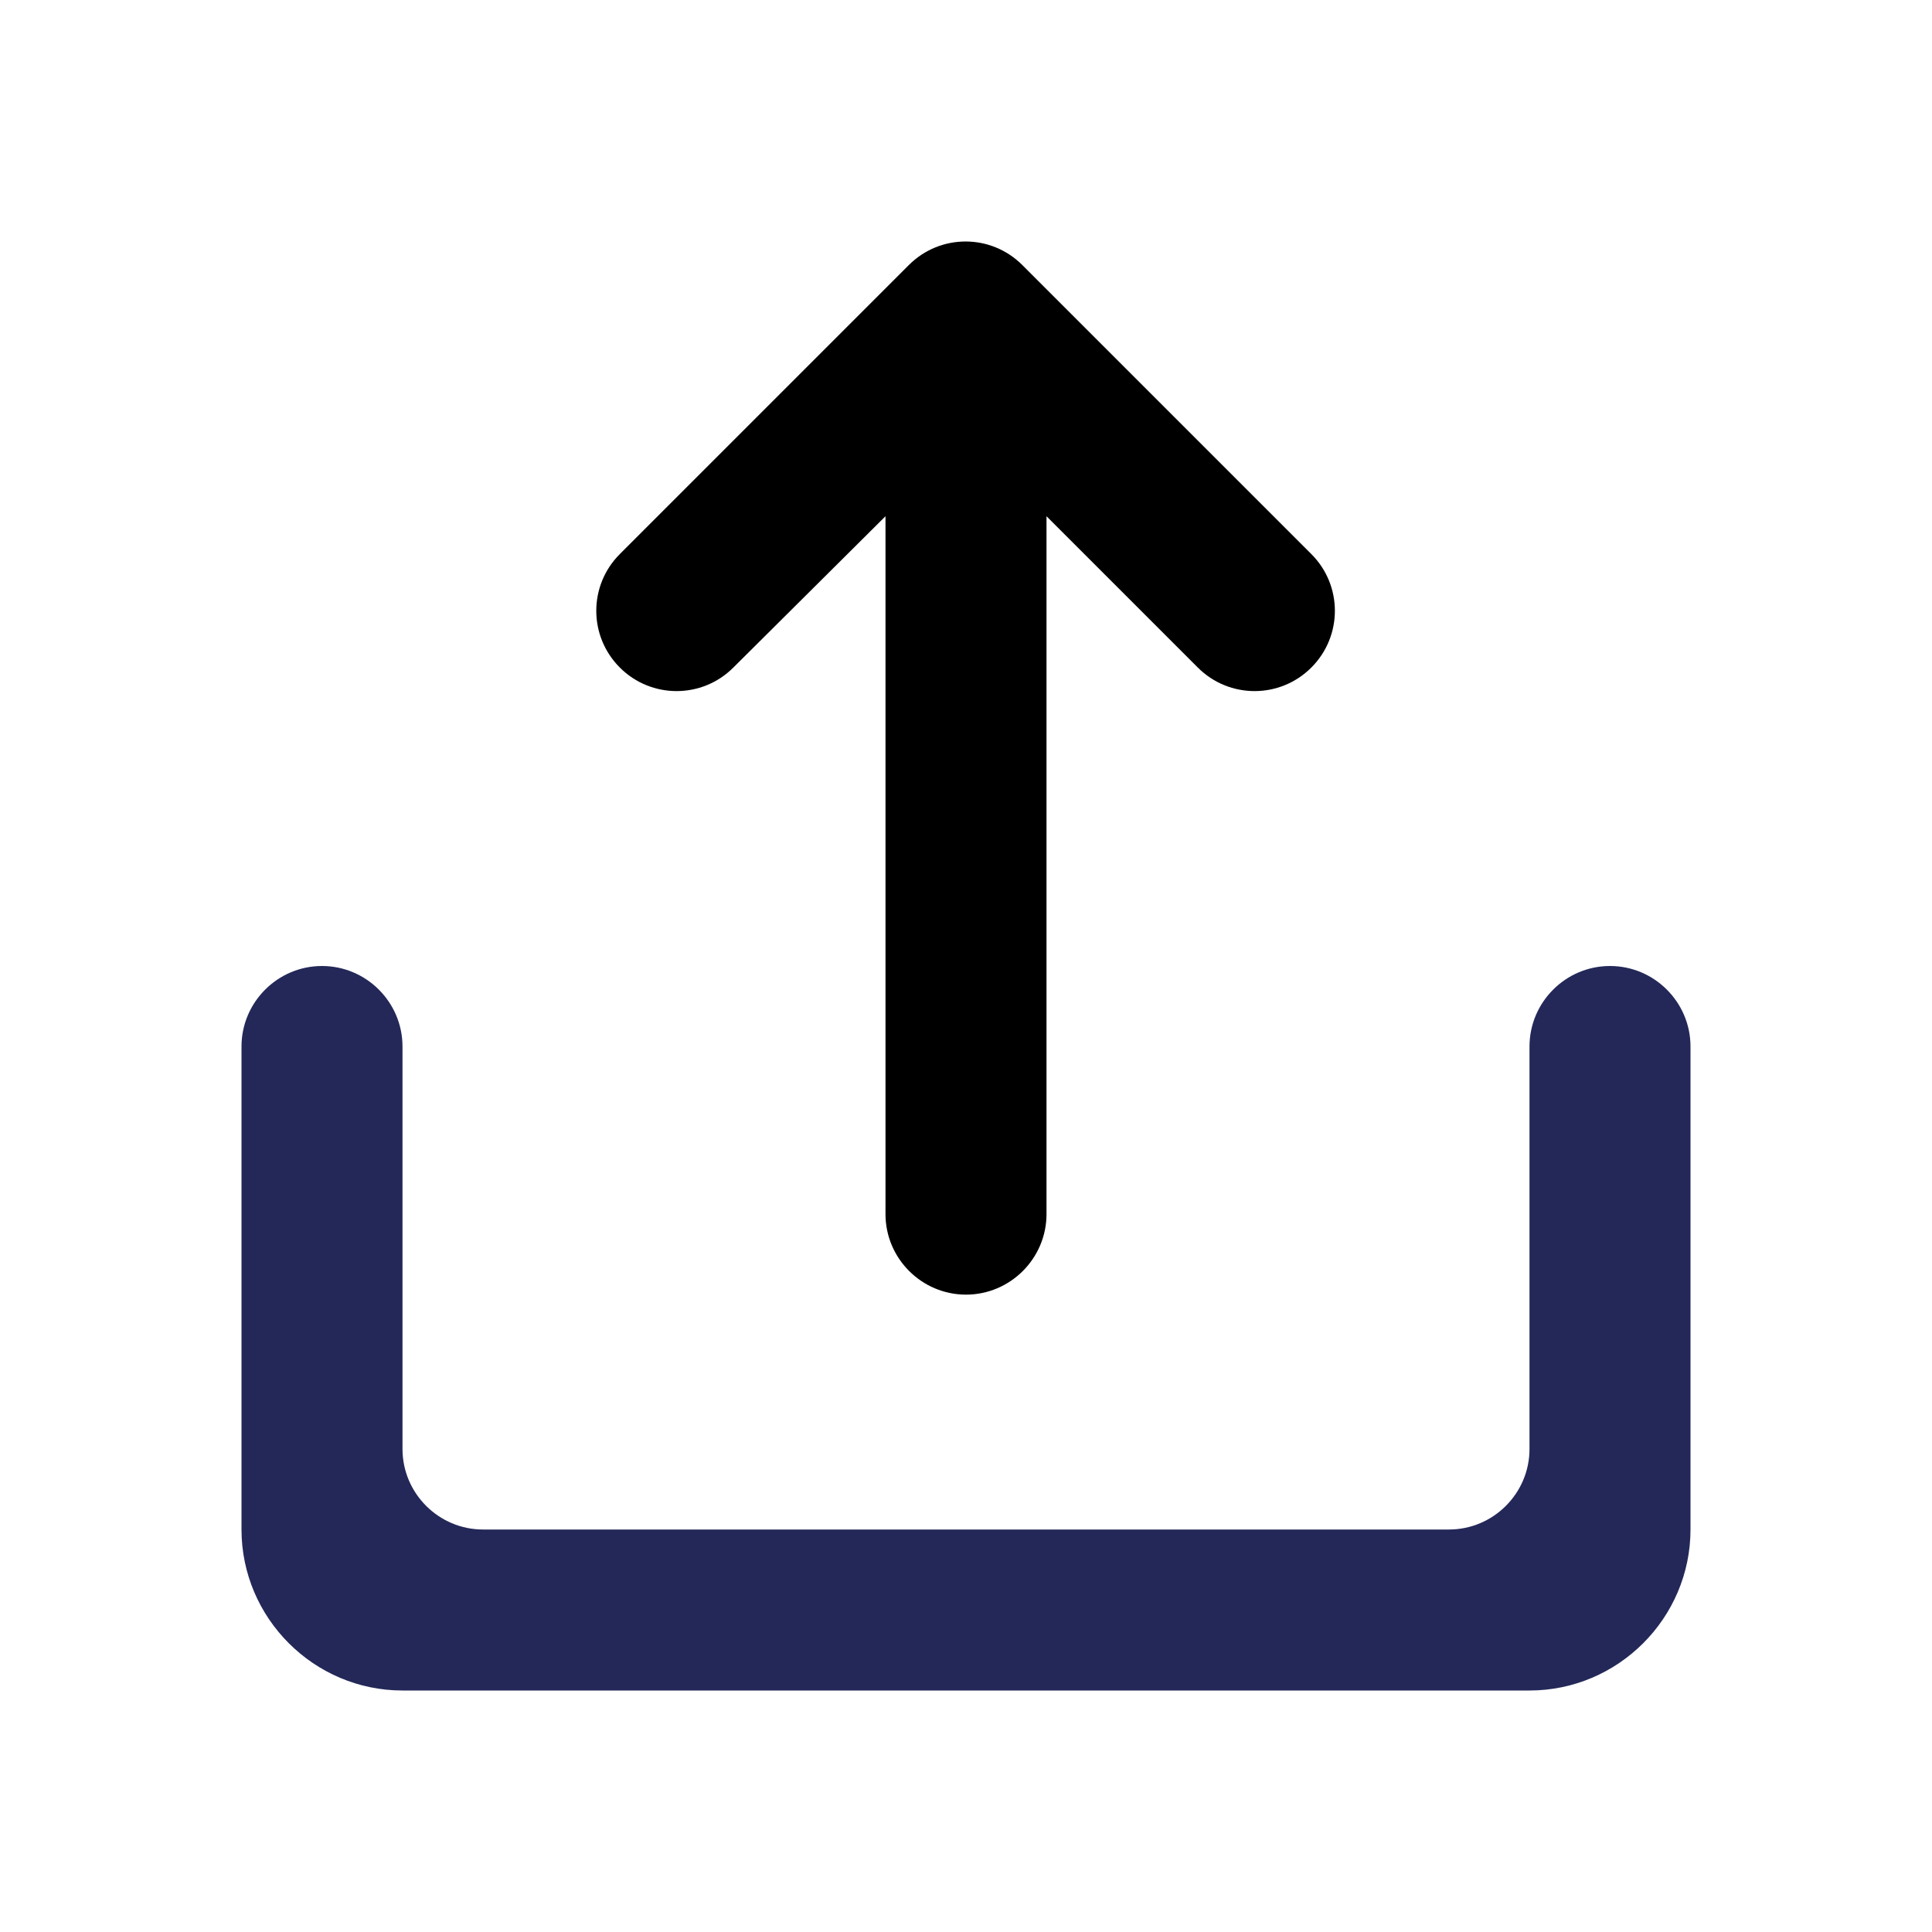
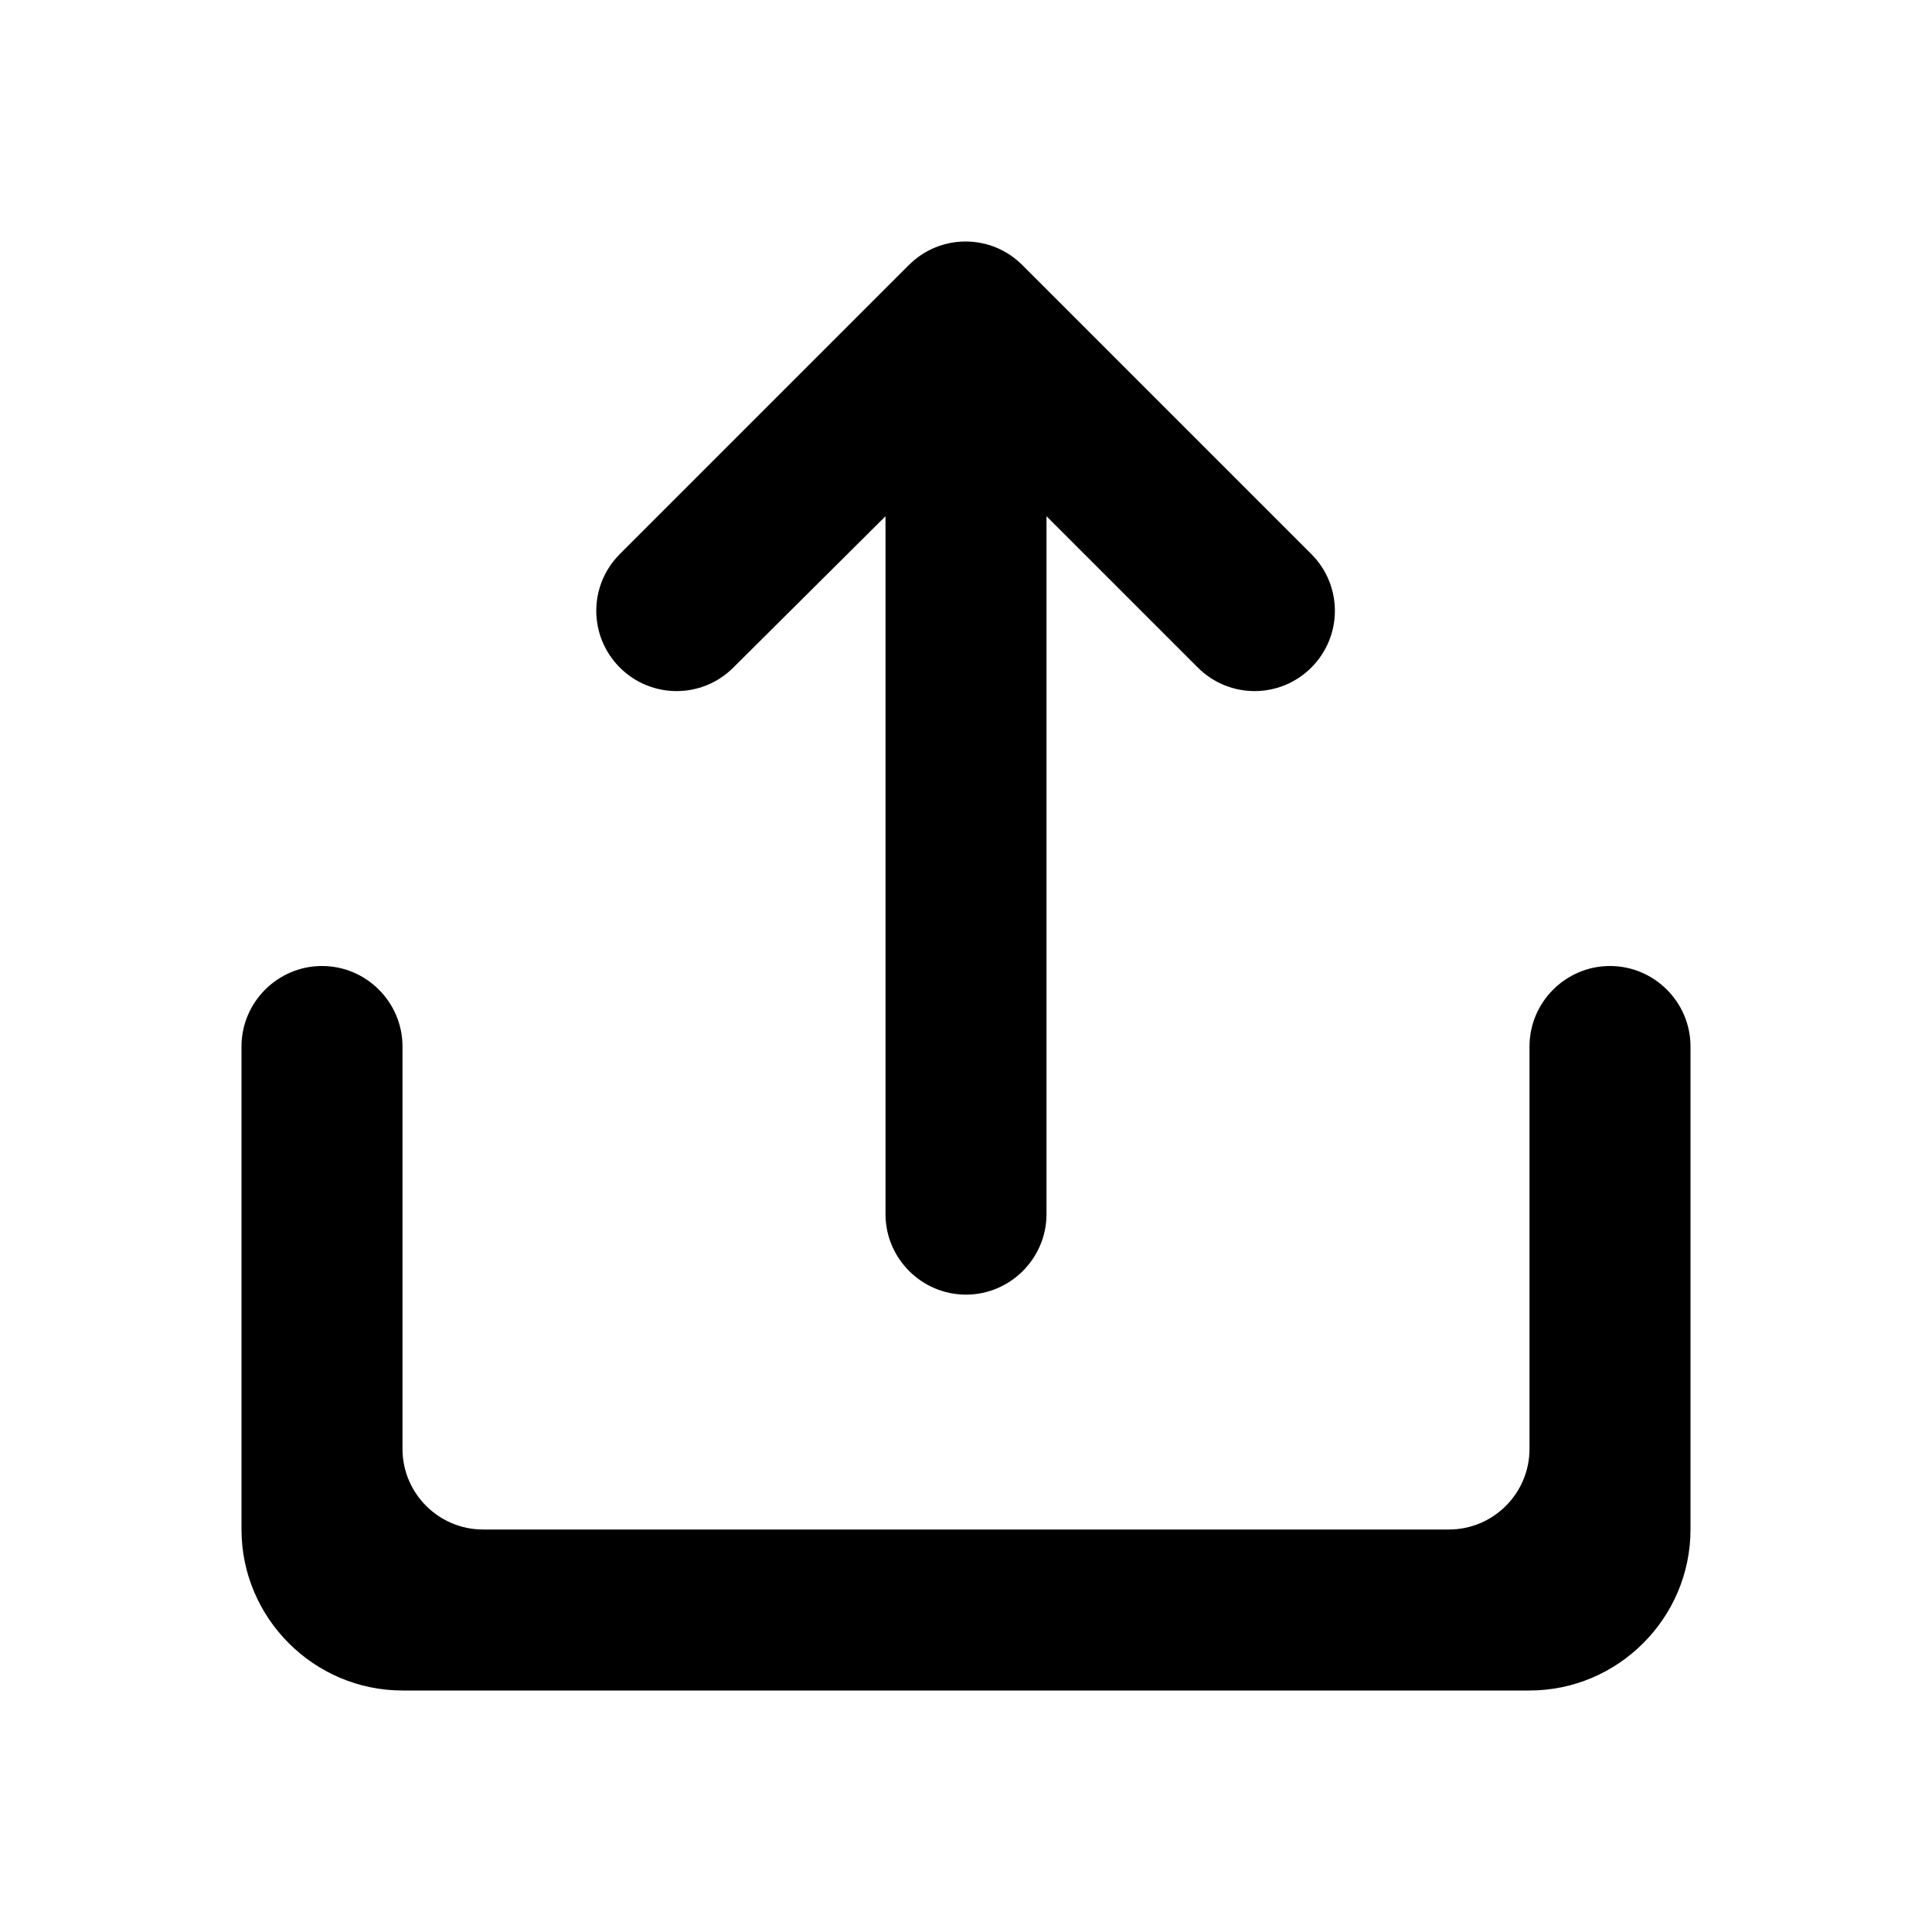
<svg xmlns="http://www.w3.org/2000/svg" width="30" height="30" viewBox="0 0 30 30" fill="none">
-   <path d="M23.75 16.25V22.5C23.75 23.188 23.188 23.75 22.5 23.75H7.5C6.812 23.75 6.25 23.188 6.25 22.5V16.25C6.25 15.562 5.688 15 5 15C4.312 15 3.75 15.562 3.75 16.25V23.75C3.75 25.125 4.875 26.25 6.25 26.25H23.75C25.125 26.25 26.25 25.125 26.25 23.75V16.25C26.25 15.562 25.688 15 25 15C24.312 15 23.75 15.562 23.75 16.25Z" fill="#232858" />
+   <path d="M23.75 16.25V22.5C23.75 23.188 23.188 23.75 22.5 23.75H7.5C6.812 23.75 6.25 23.188 6.25 22.5V16.25C6.25 15.562 5.688 15 5 15C4.312 15 3.75 15.562 3.75 16.25V23.75C3.75 25.125 4.875 26.25 6.25 26.25H23.75C25.125 26.25 26.25 25.125 26.25 23.75V16.25C26.25 15.562 25.688 15 25 15C24.312 15 23.75 15.562 23.75 16.25Z" fill="currentColor" />
  <path d="M18.6 10.366L16.25 8.016V18.853C16.25 19.541 15.687 20.103 15 20.103C14.312 20.103 13.75 19.541 13.75 18.853V8.016L11.387 10.366C10.9 10.853 10.112 10.853 9.625 10.366C9.137 9.878 9.137 9.091 9.625 8.603L14.112 4.116C14.6 3.628 15.387 3.628 15.875 4.116L20.362 8.603C20.85 9.091 20.85 9.878 20.362 10.366C19.875 10.853 19.087 10.853 18.6 10.366Z" fill="currentColor" />
</svg>
